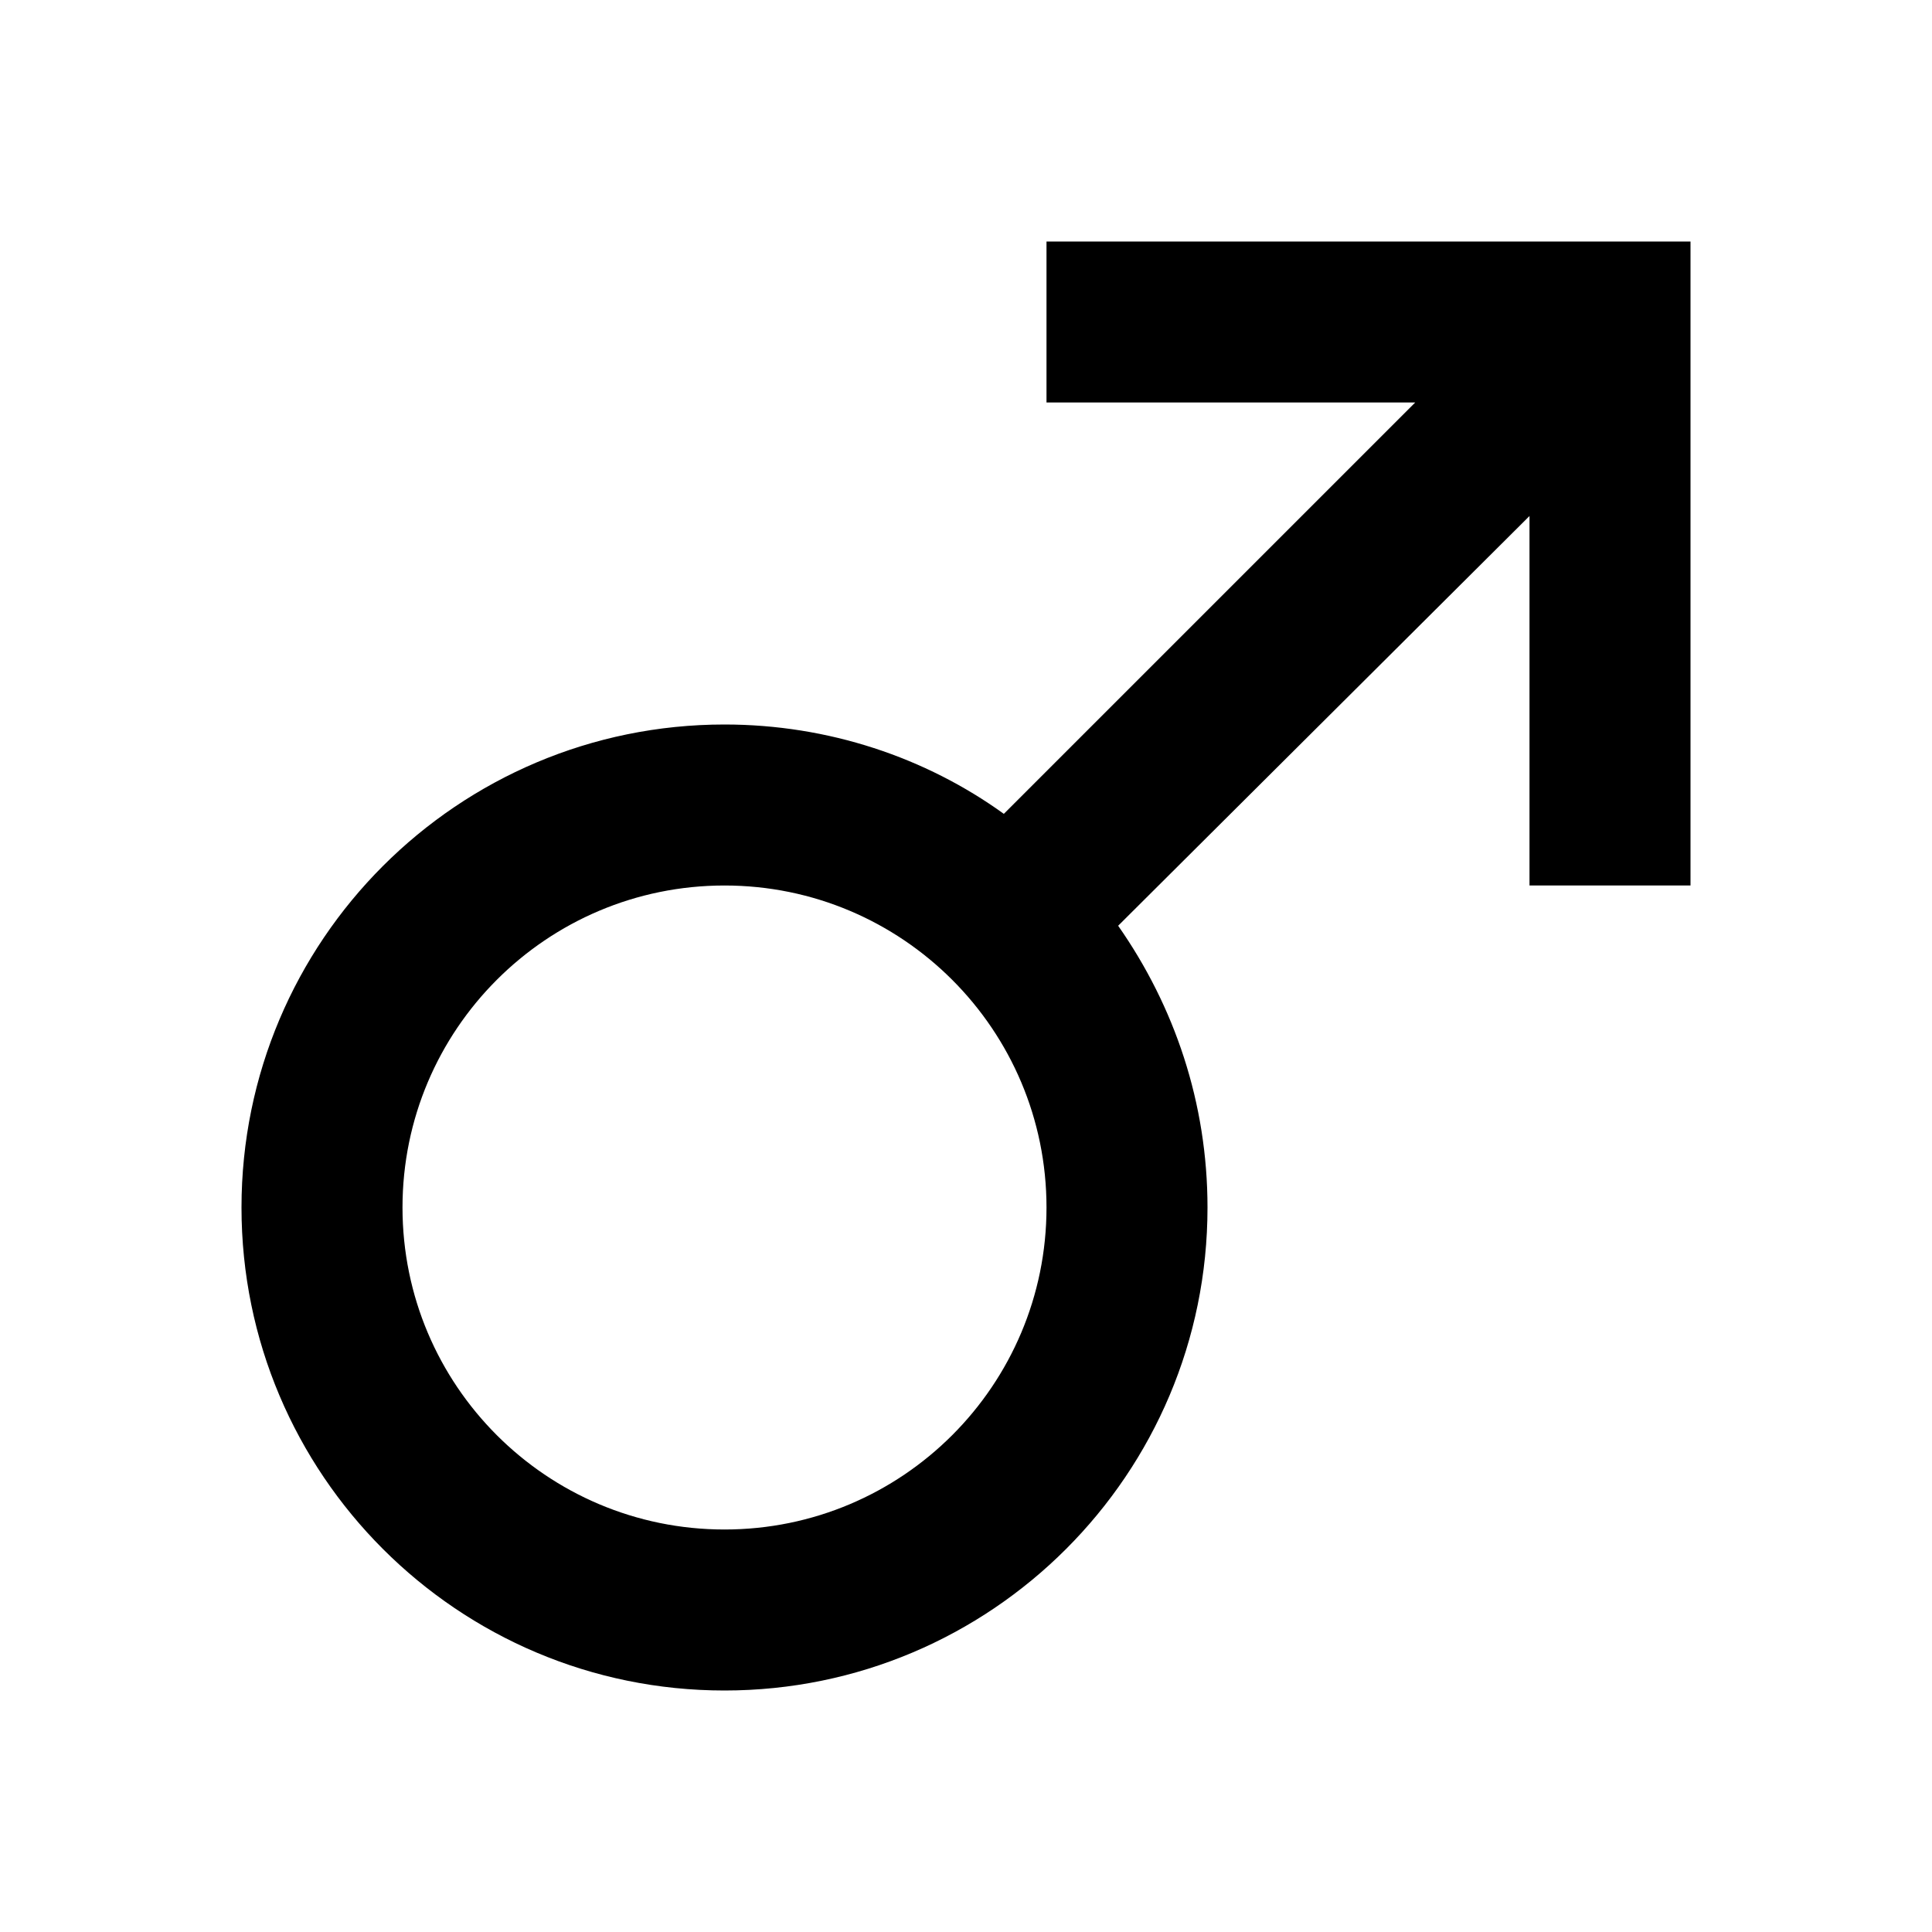
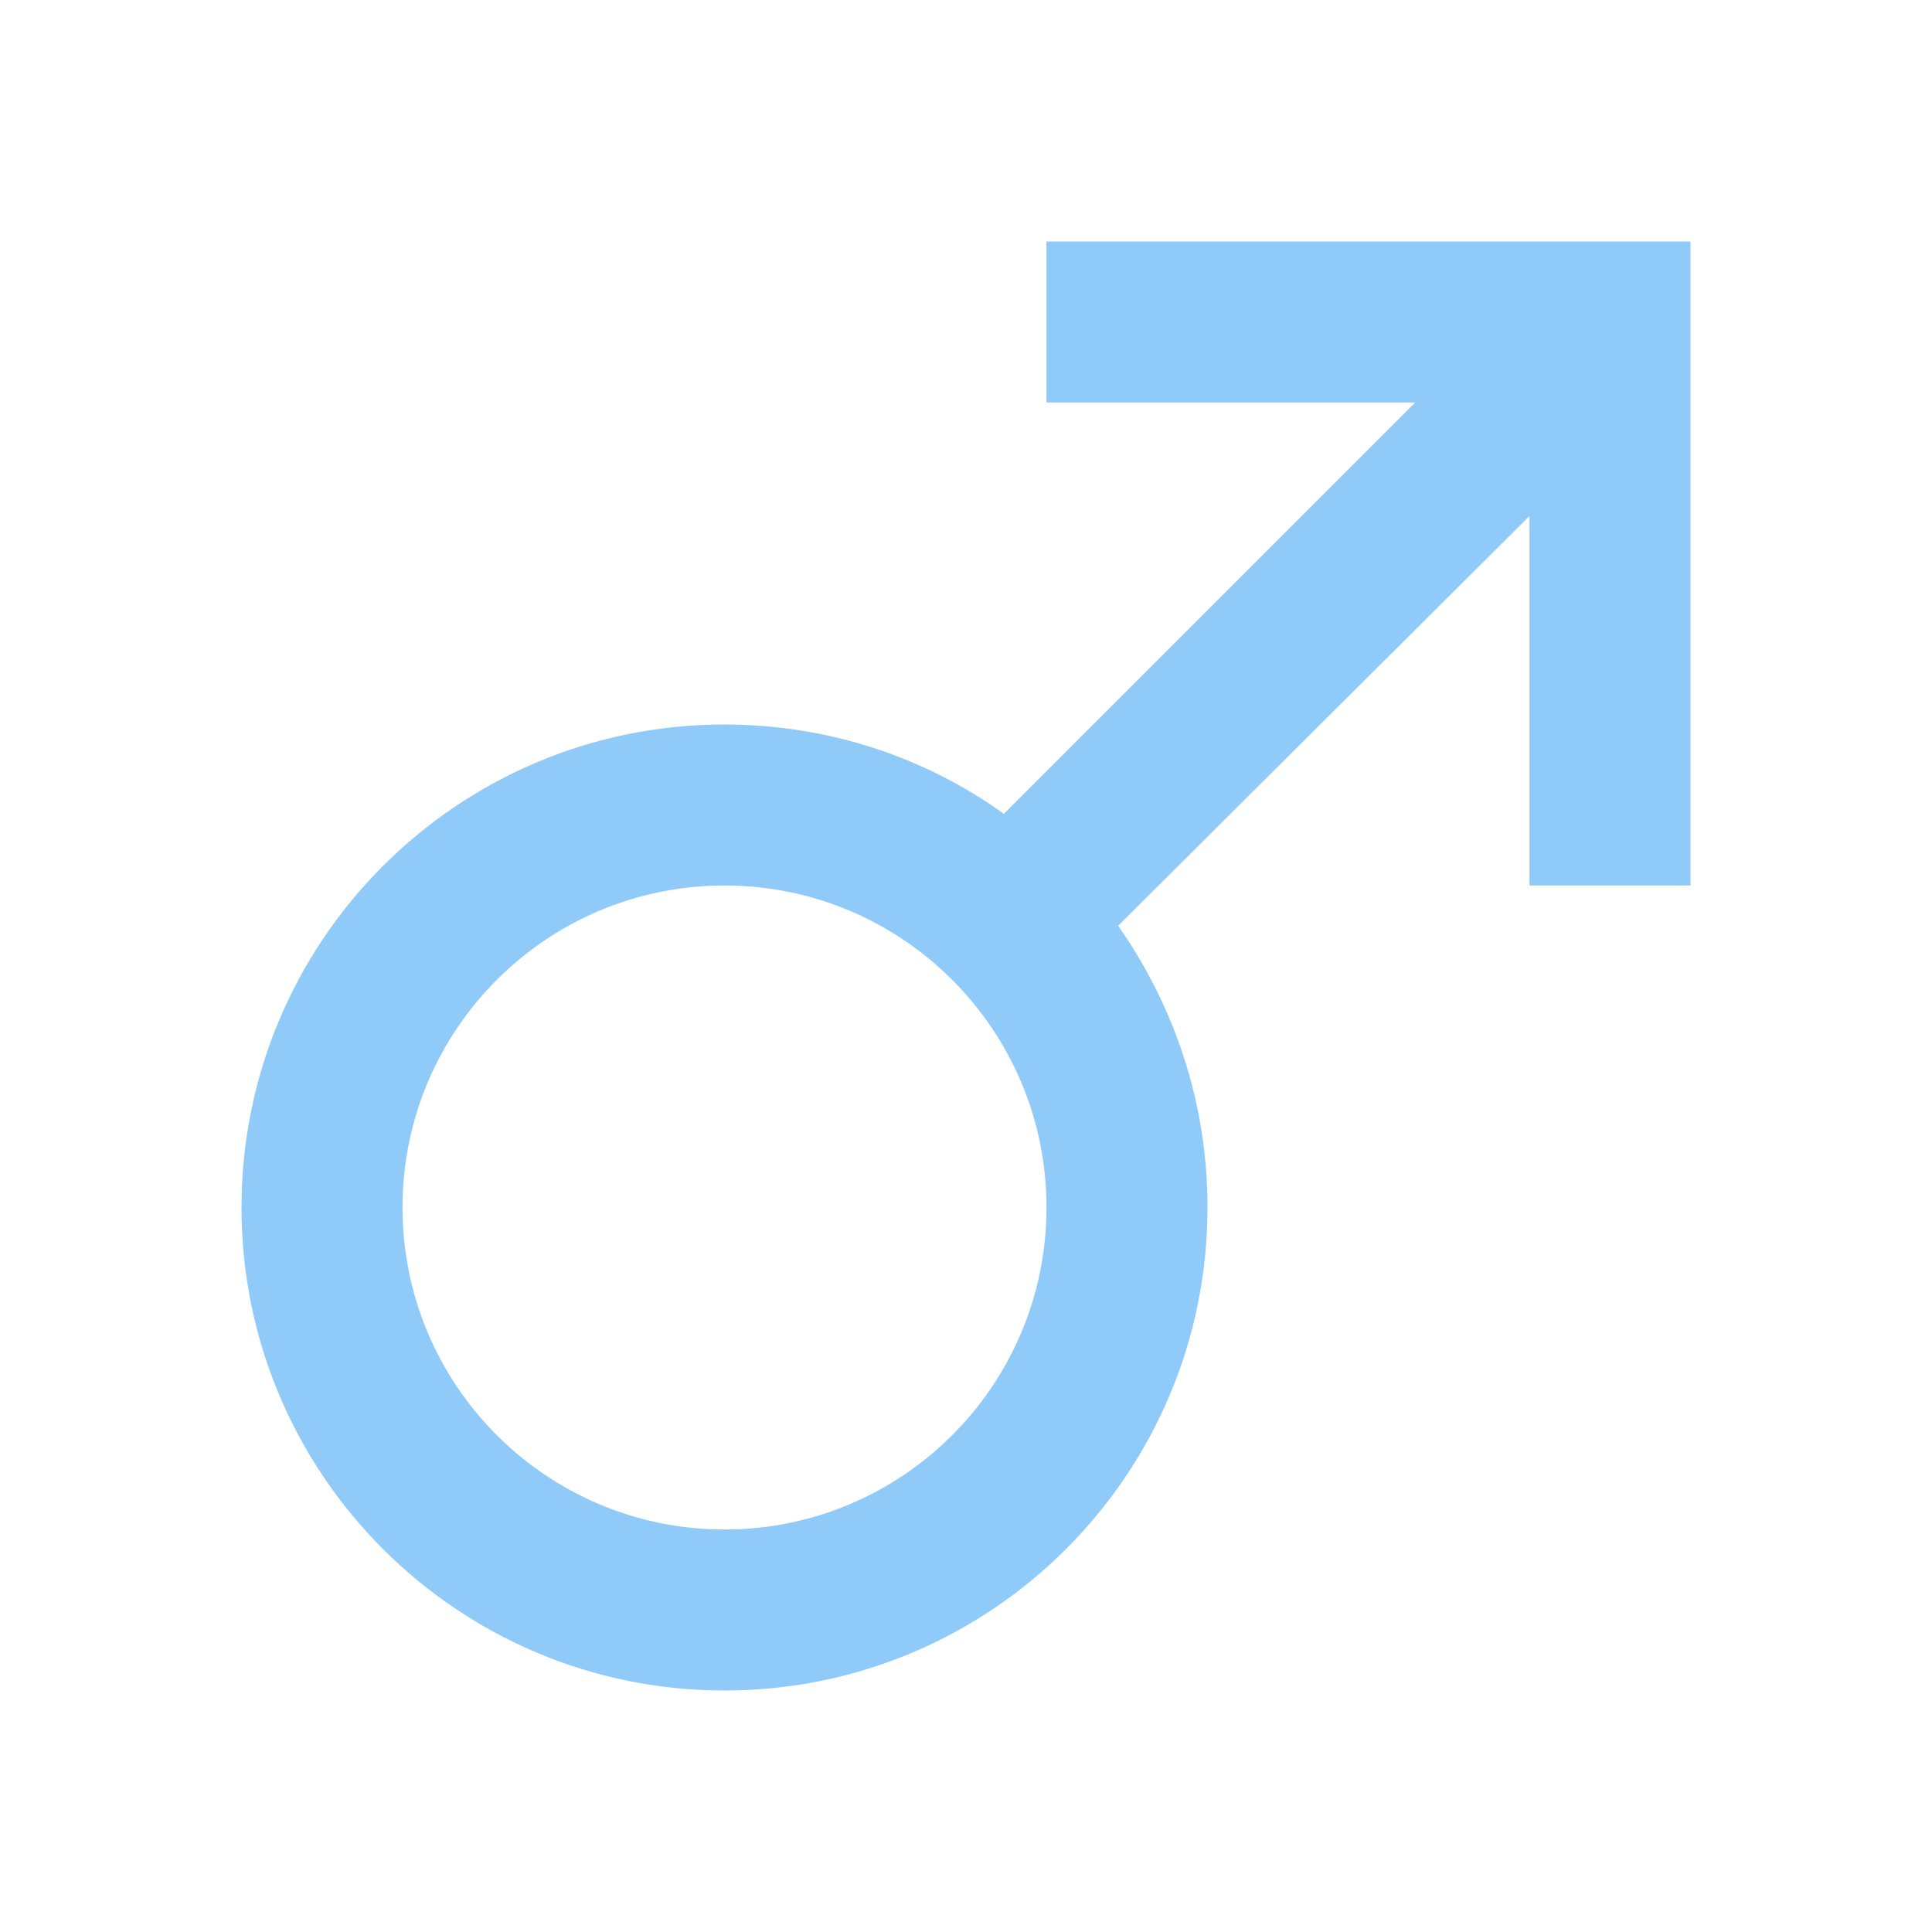
<svg xmlns="http://www.w3.org/2000/svg" version="1.1" width="24" height="24" viewBox="0 0 24 24">
-   <path d="M9,9C10.29,9 11.5,9.41 12.47,10.11L17.58,5H13V3H21V11H19V6.41L13.89,11.5C14.59,12.5 15,13.7 15,15A6,6 0 0,1 9,21A6,6 0 0,1 3,15A6,6 0 0,1 9,9M9,11A4,4 0 0,0 5,15A4,4 0 0,0 9,19A4,4 0 0,0 13,15A4,4 0 0,0 9,11Z" />
+   <path fill="#90caf9" d="M9,9C10.29,9 11.5,9.41 12.47,10.11L17.58,5H13V3H21V11H19V6.41L13.89,11.5C14.59,12.5 15,13.7 15,15A6,6 0 0,1 9,21A6,6 0 0,1 3,15A6,6 0 0,1 9,9M9,11A4,4 0 0,0 5,15A4,4 0 0,0 9,19A4,4 0 0,0 13,15A4,4 0 0,0 9,11Z" />
</svg>
